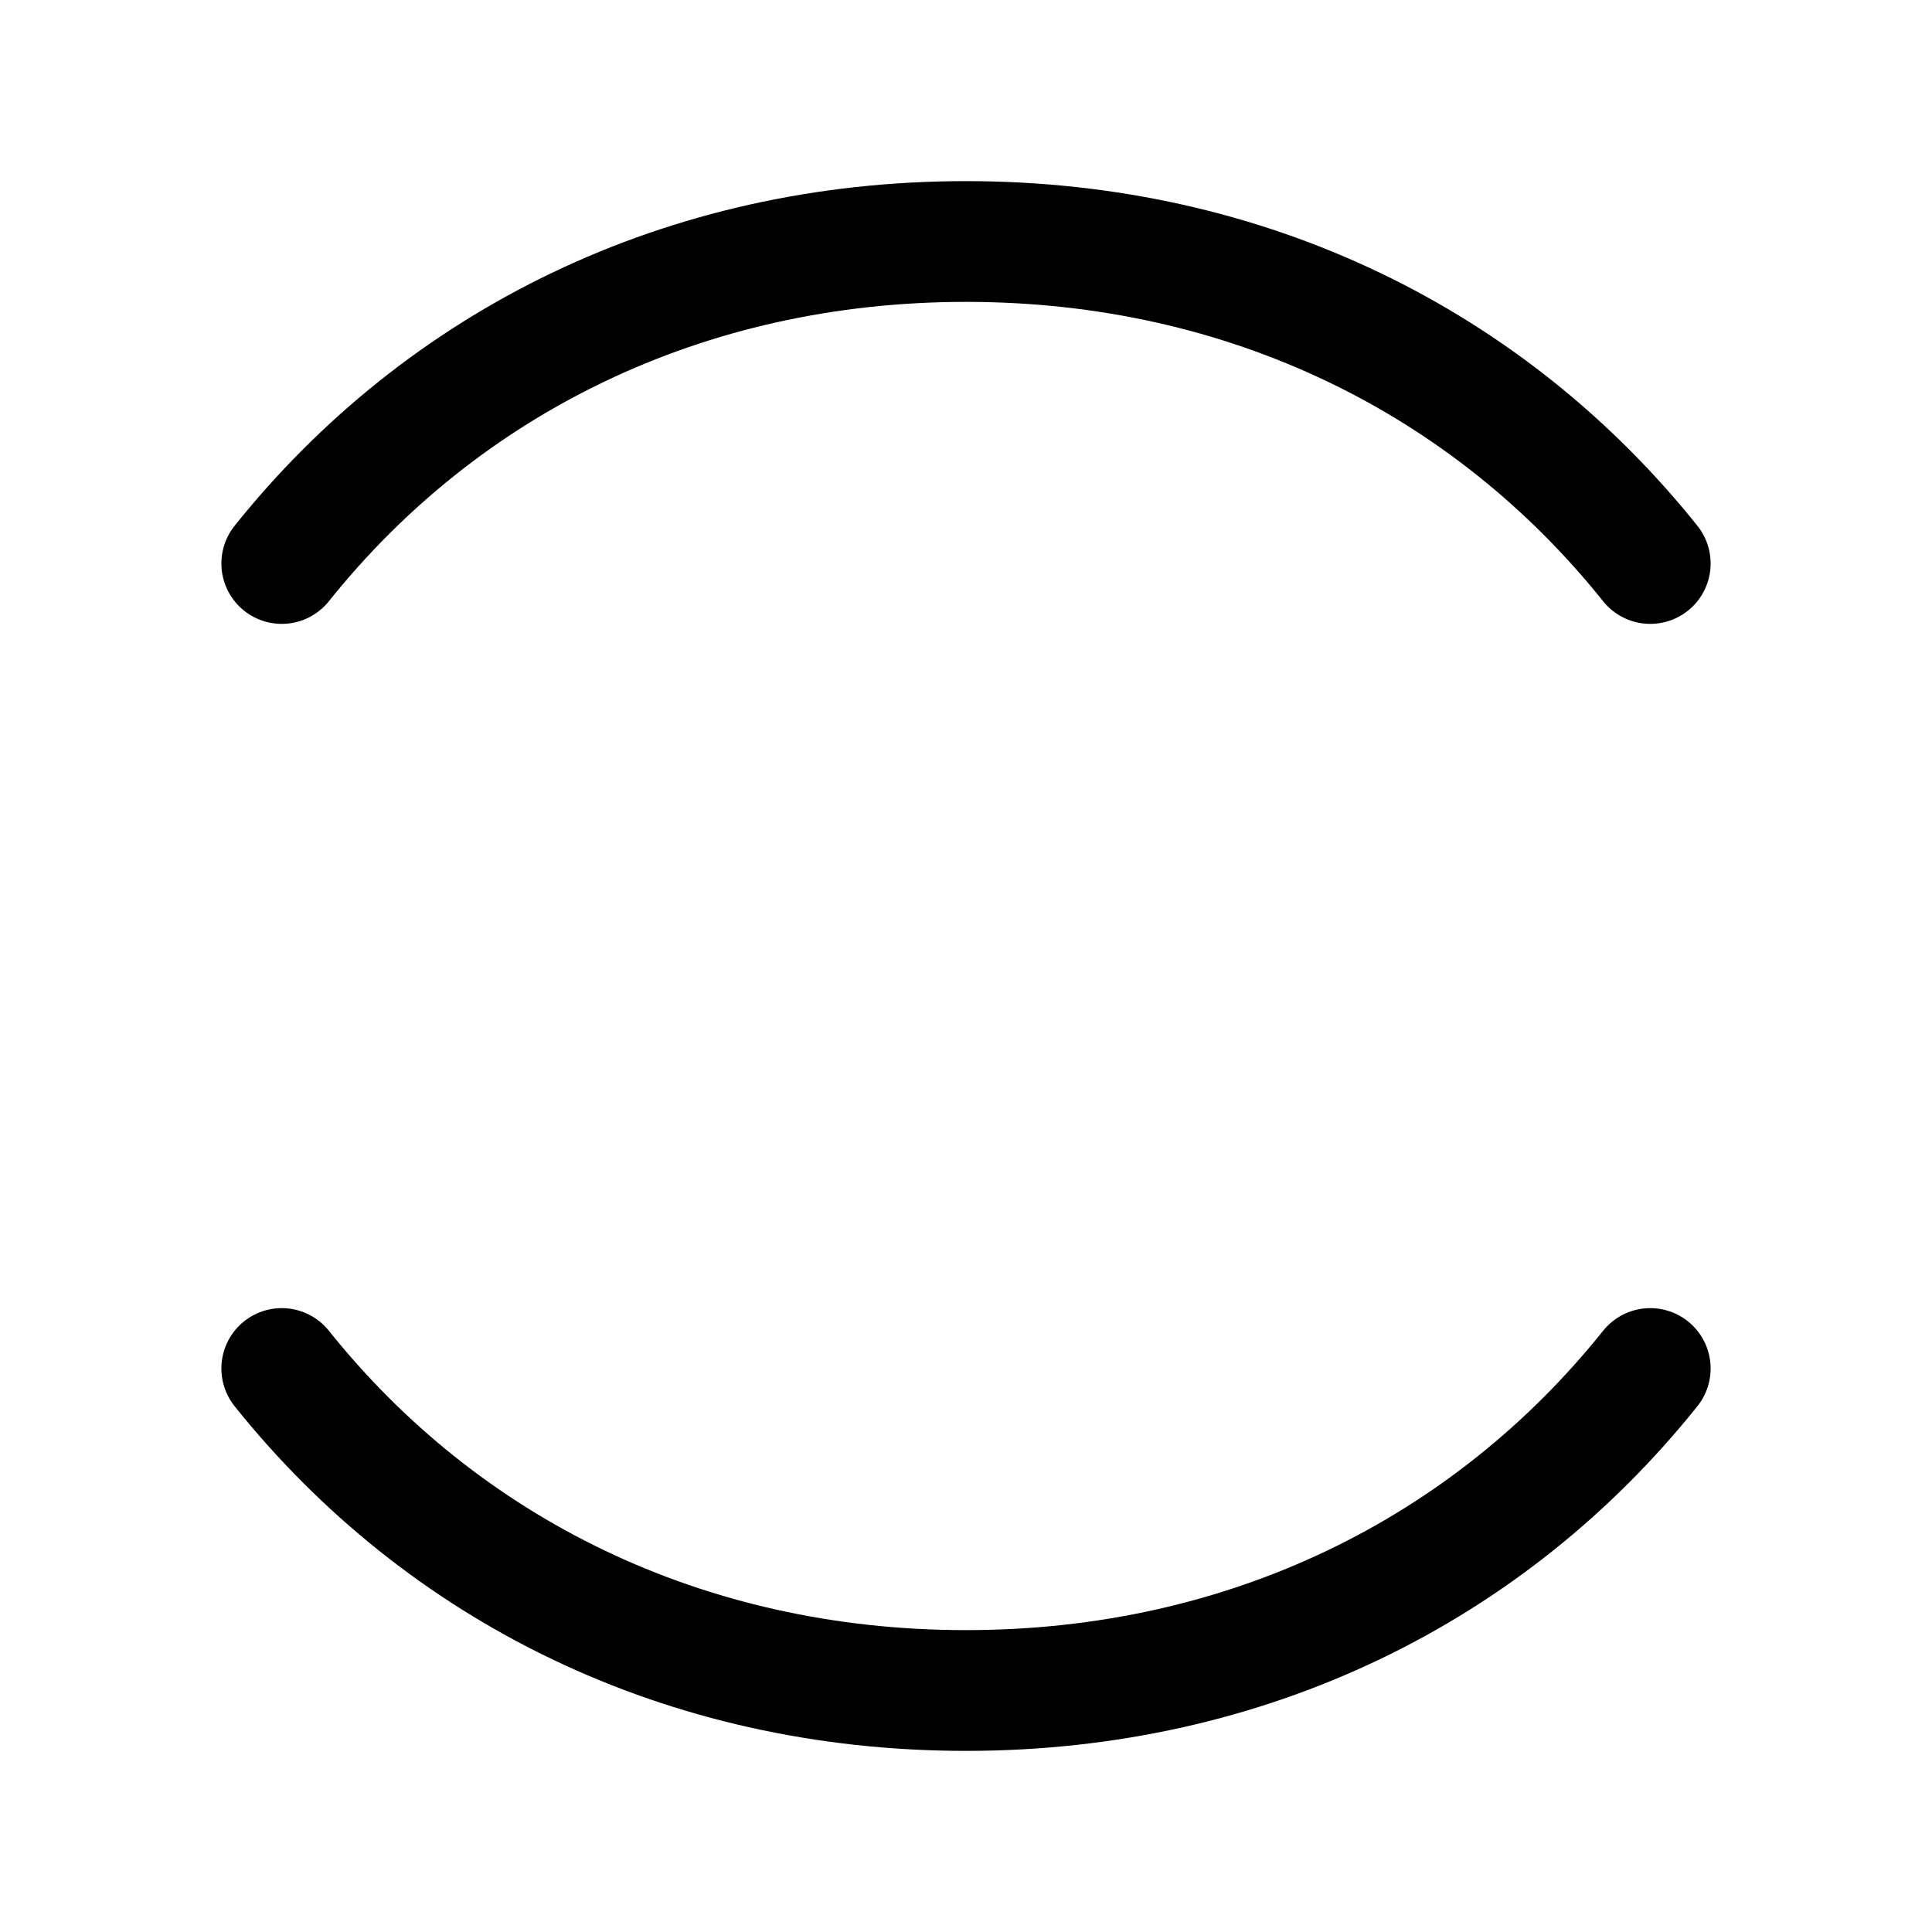
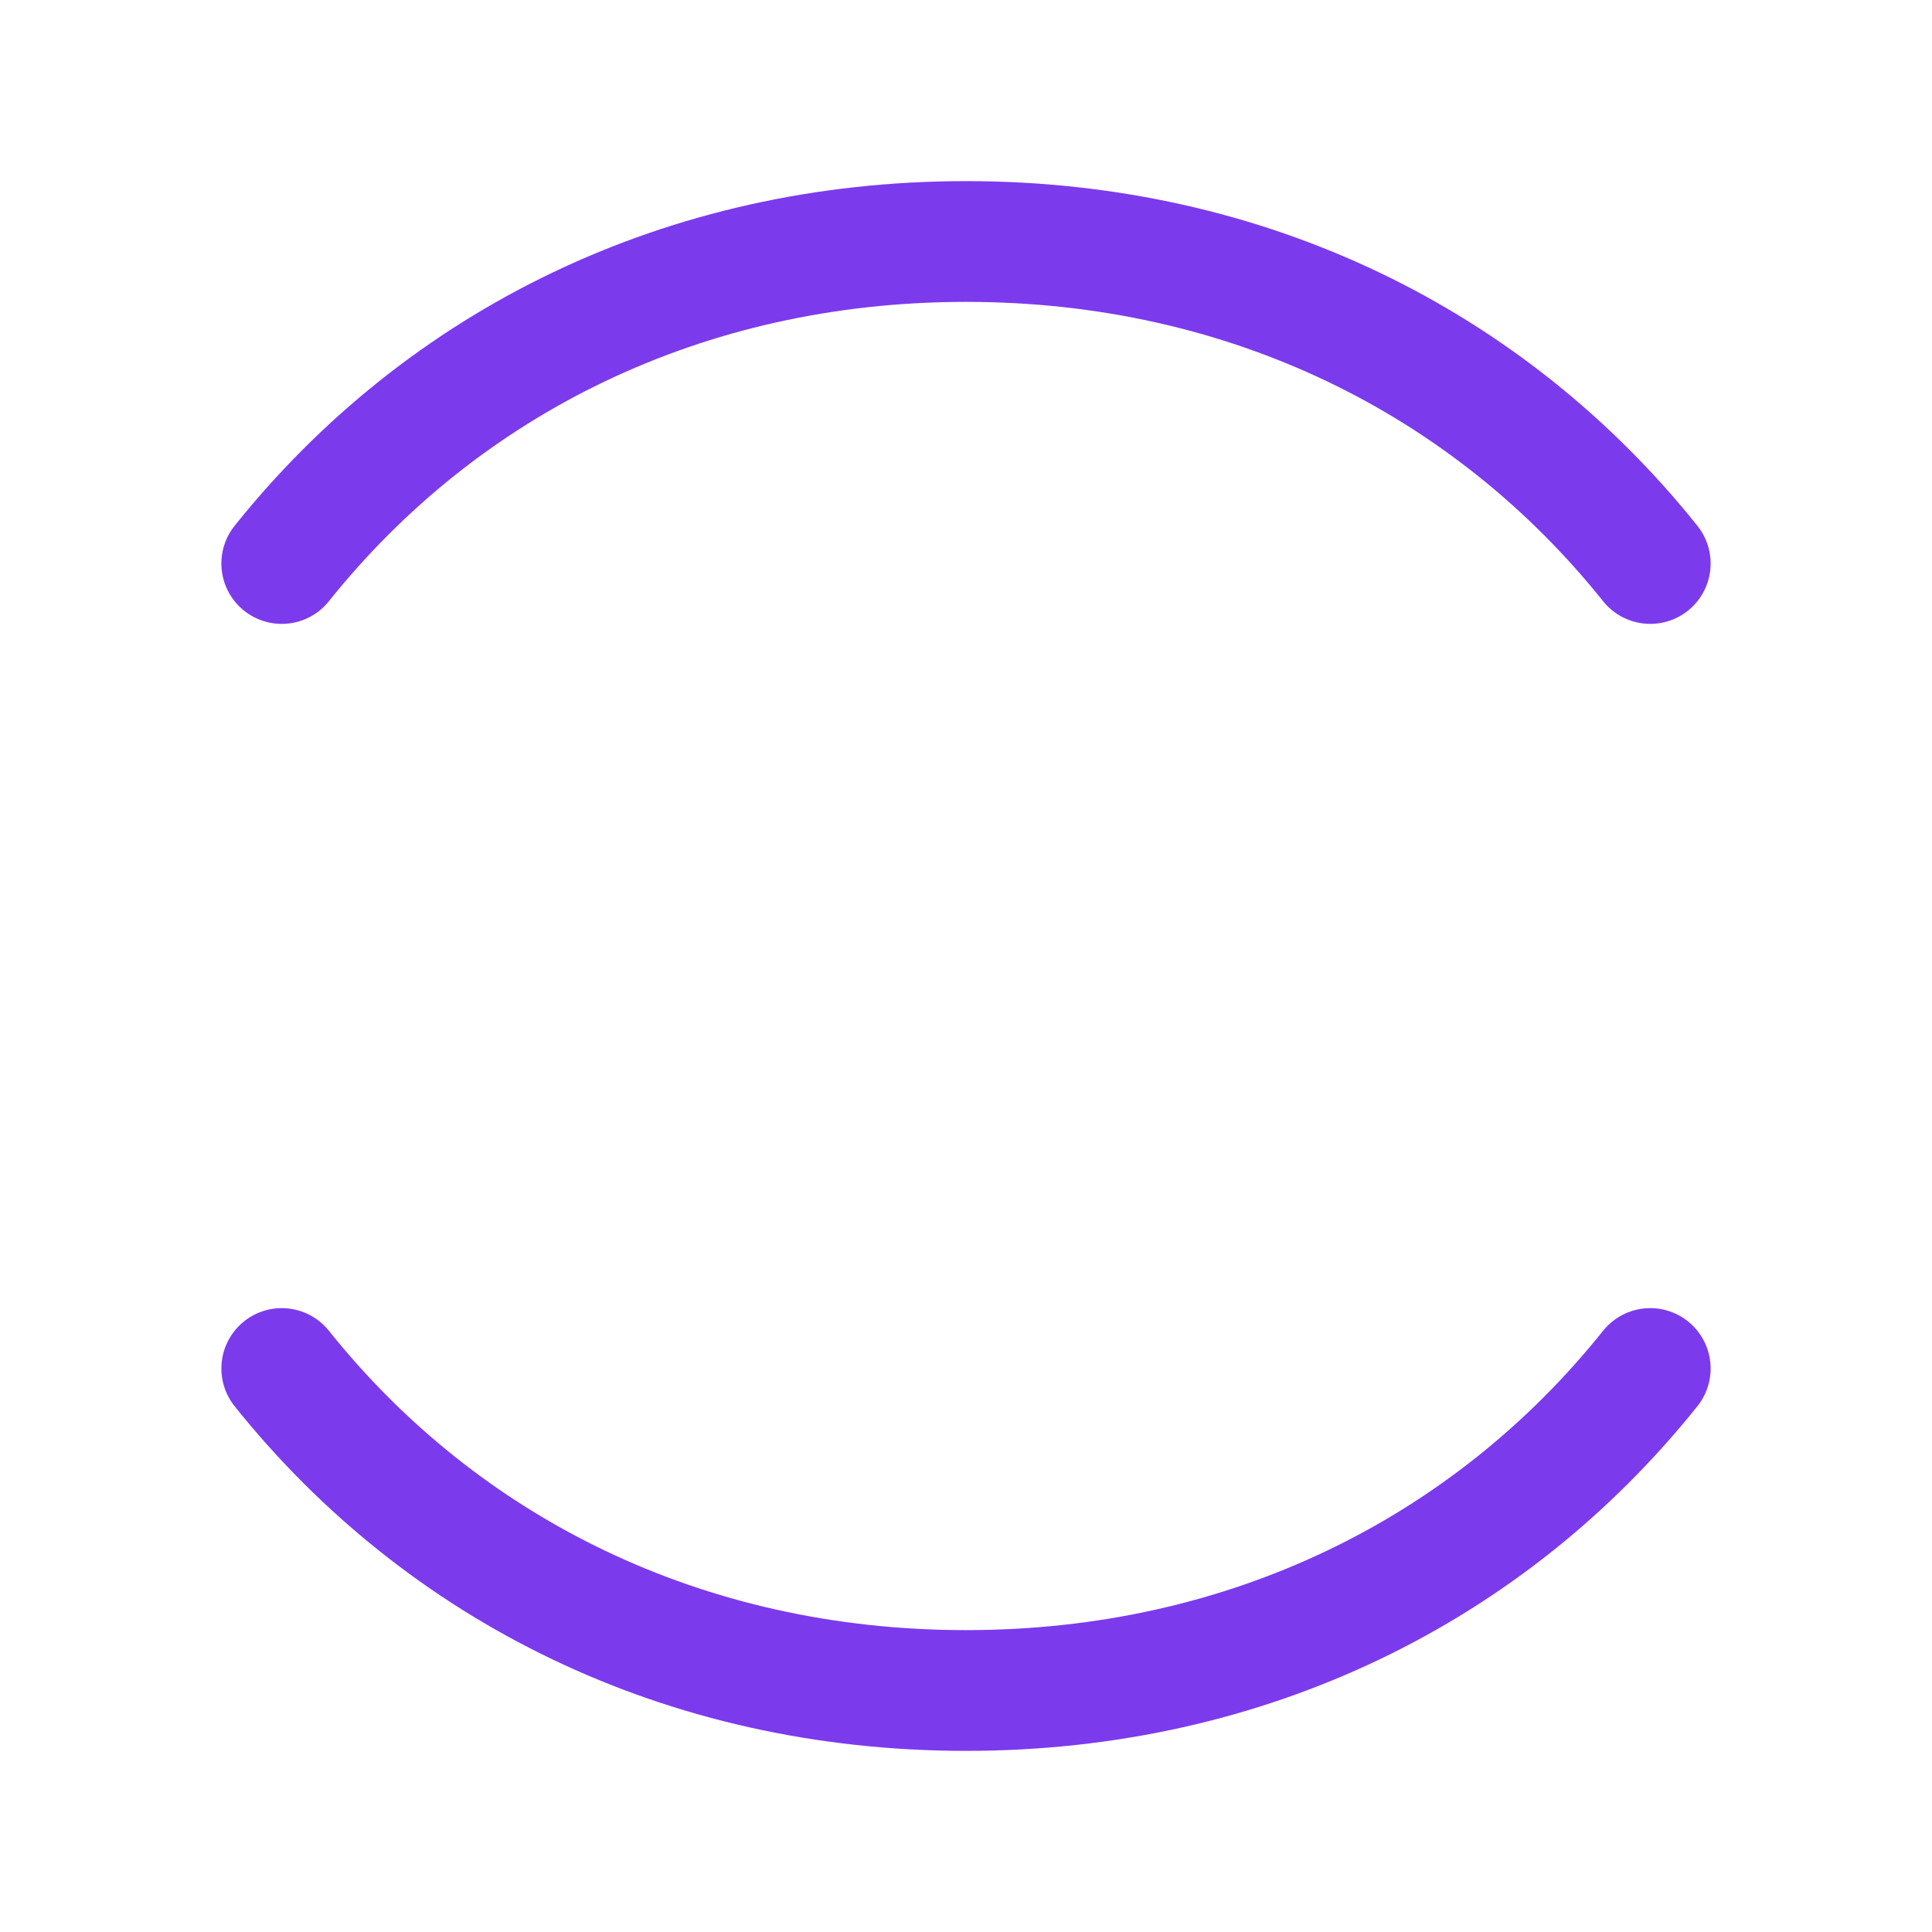
<svg xmlns="http://www.w3.org/2000/svg" width="24" height="24" viewBox="0 0 24 24" fill="none">
-   <path d="M3.5 7C5.5 4.5 8.5 3 12 3C15.5 3 18.5 4.5 20.5 7" stroke="currentColor" stroke-width="1.5" stroke-linecap="round" stroke-linejoin="round" />
-   <path d="M3.5 17C5.5 19.5 8.5 21 12 21C15.5 21 18.5 19.5 20.5 17" stroke="currentColor" stroke-width="1.5" stroke-linecap="round" stroke-linejoin="round" />
+   <path d="M3.5 7C5.5 4.5 8.5 3 12 3C15.5 3 18.5 4.5 20.5 7" stroke="#7c3aed" stroke-width="1.5" stroke-linecap="round" stroke-linejoin="round" />
+   <path d="M3.5 17C5.5 19.5 8.5 21 12 21C15.5 21 18.5 19.5 20.5 17" stroke="#7c3aed" stroke-width="1.5" stroke-linecap="round" stroke-linejoin="round" />
</svg>
